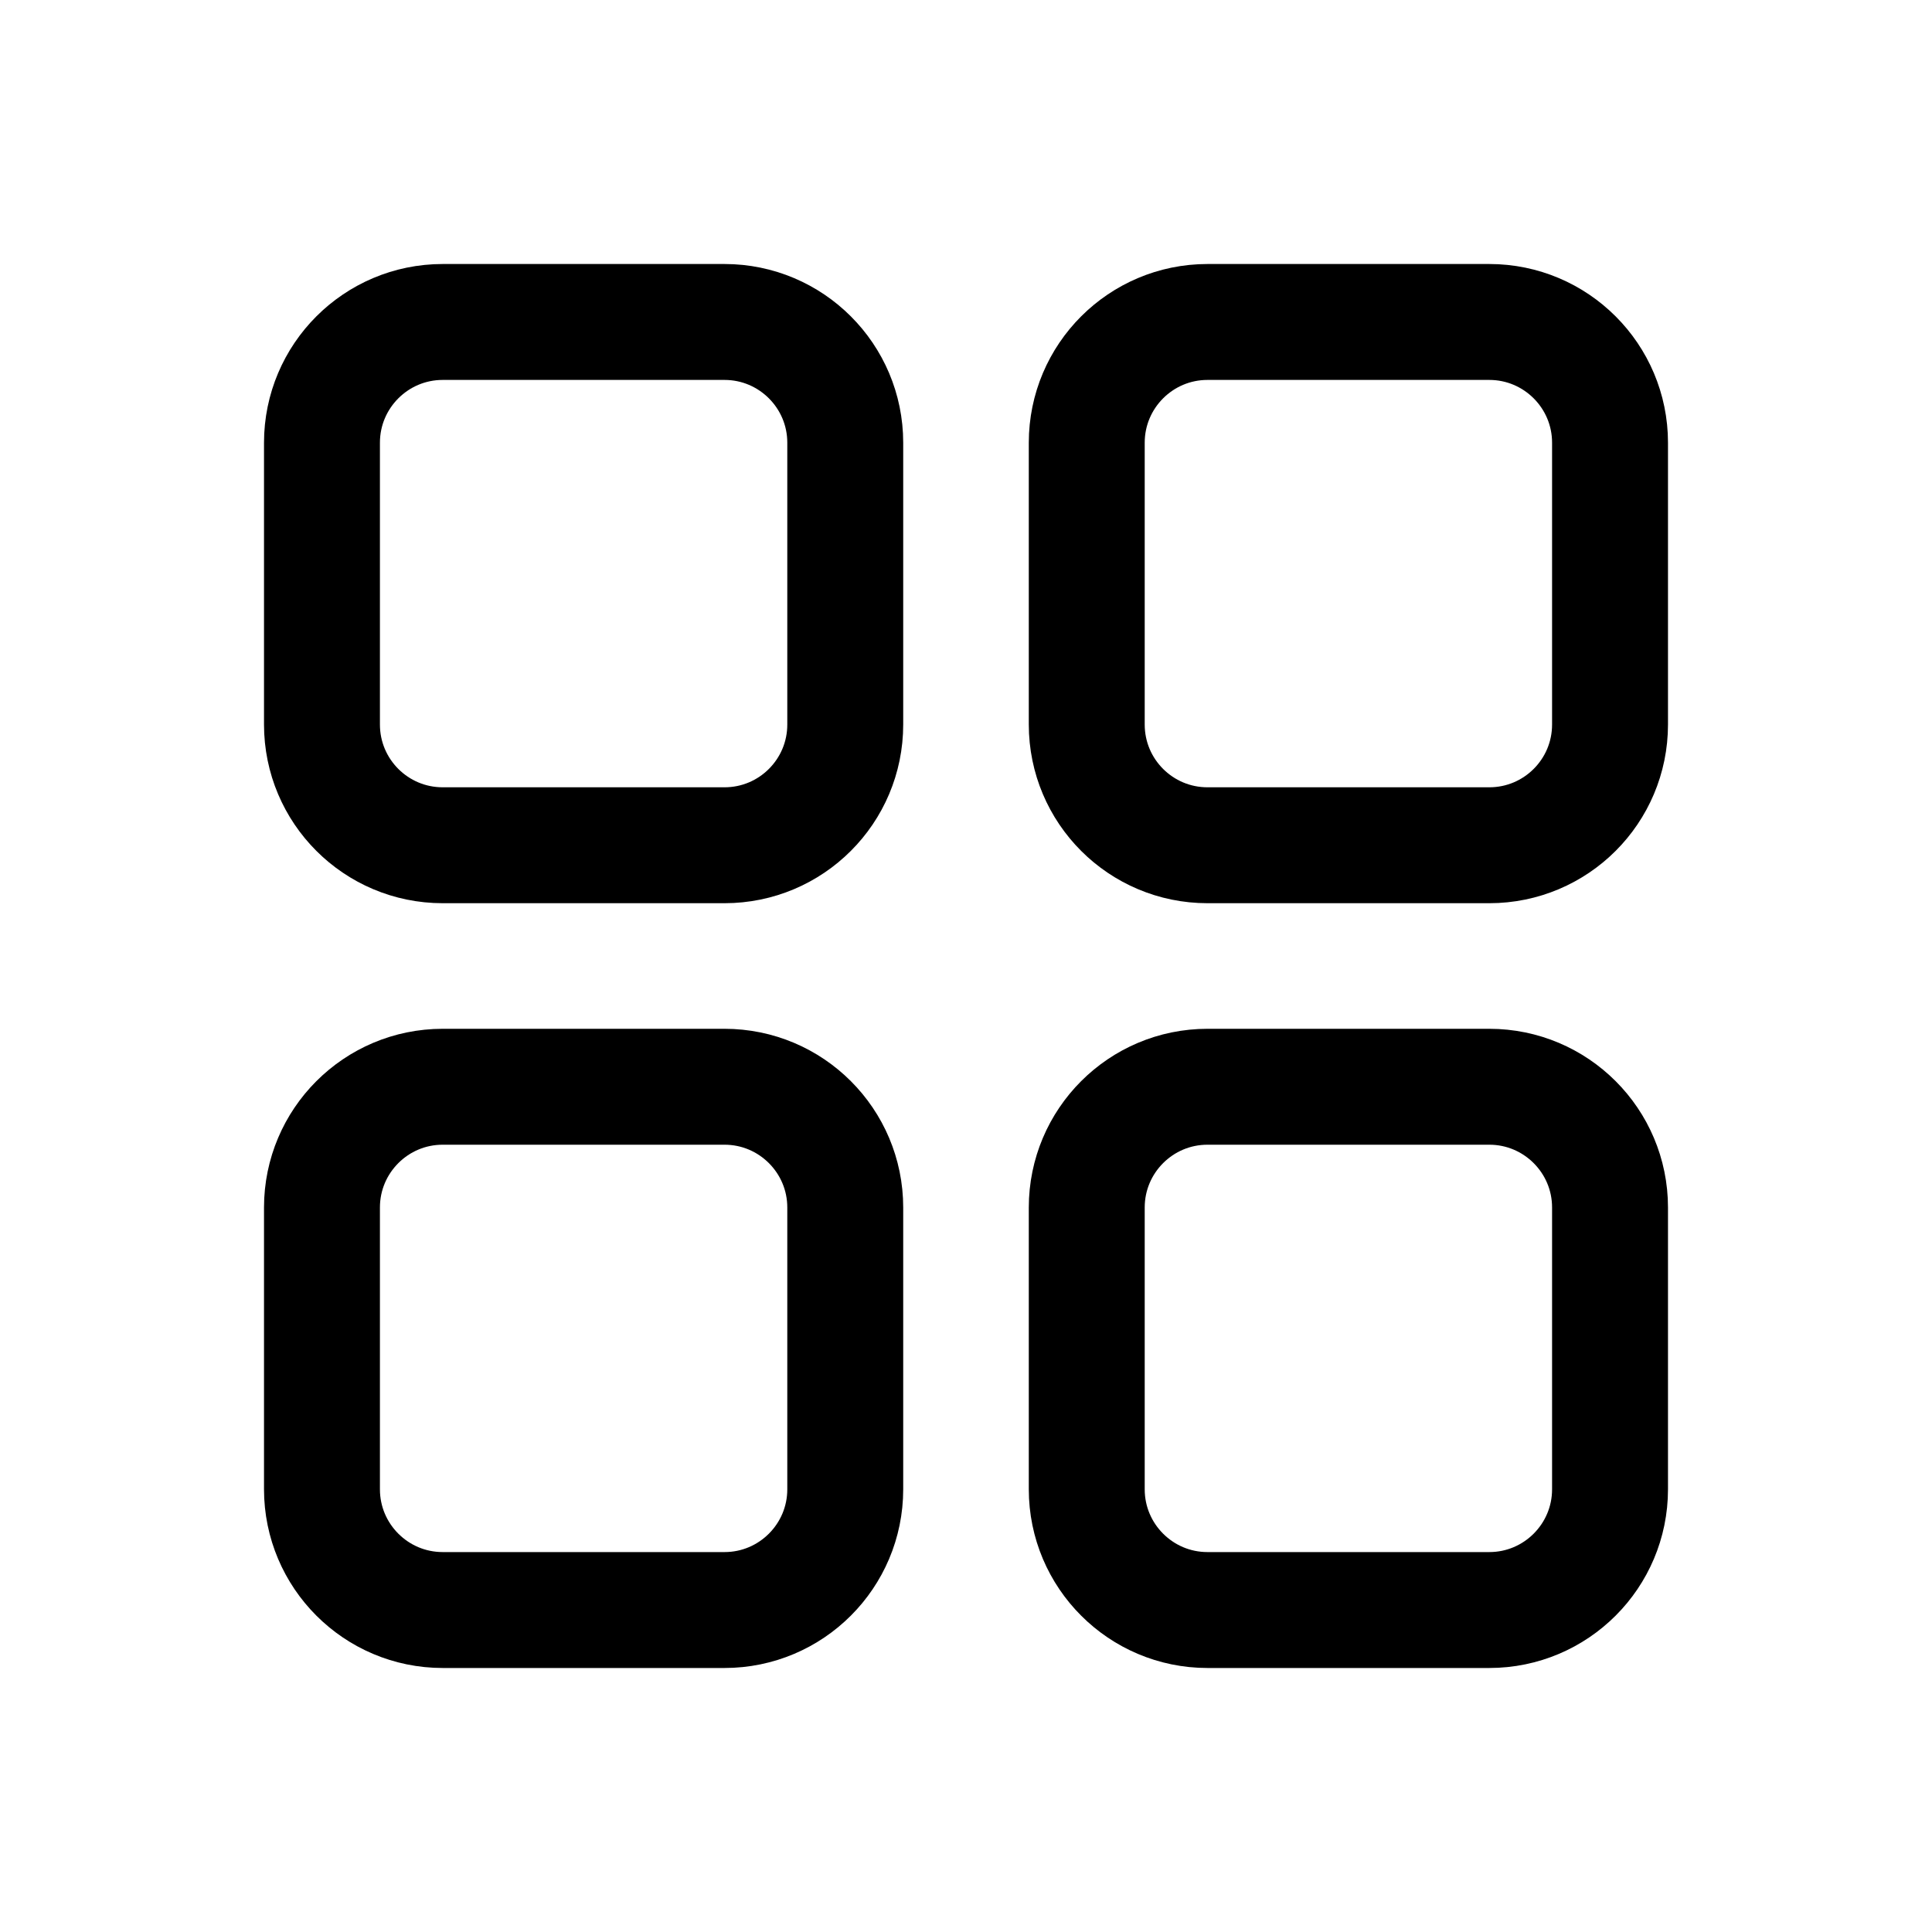
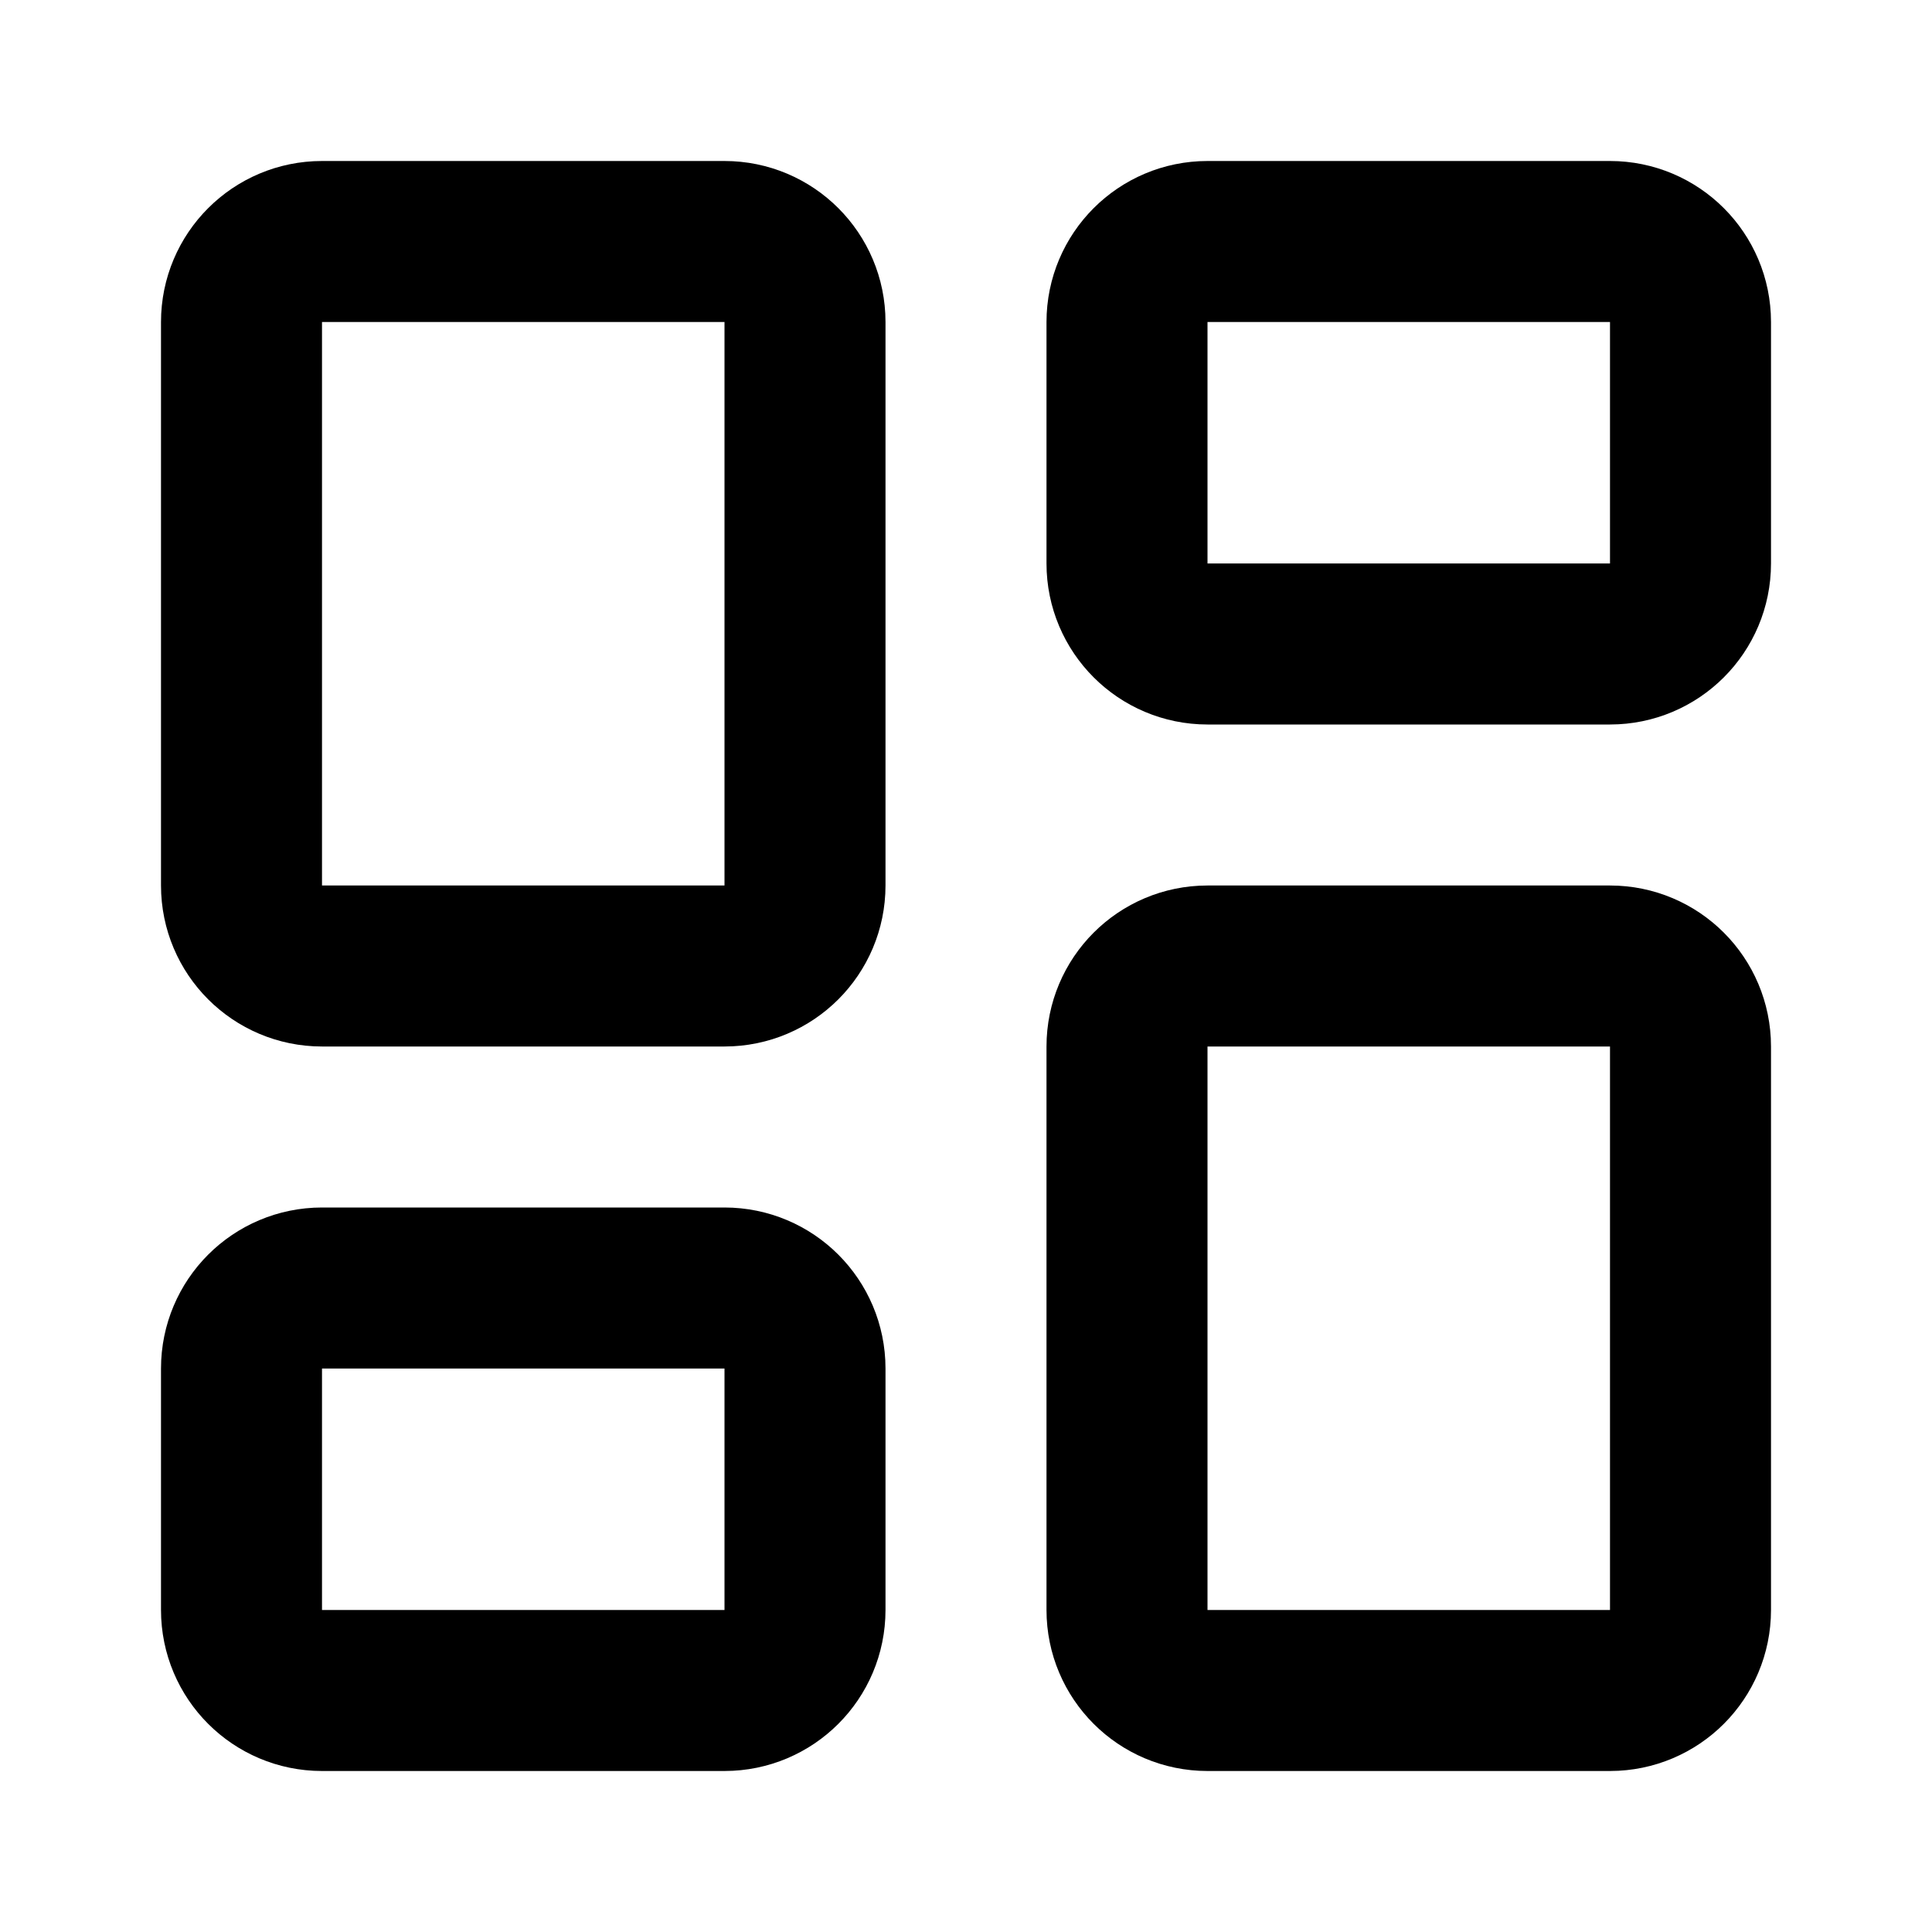
- <svg xmlns="http://www.w3.org/2000/svg" width="20" height="20" viewBox="0 0 20 20" fill="none">
-   <path d="M3.333 4.583C3.333 3.893 3.893 3.333 4.583 3.333H7.5C8.19 3.333 8.75 3.893 8.75 4.583V7.5C8.75 8.191 8.19 8.75 7.5 8.75H4.583C3.893 8.75 3.333 8.191 3.333 7.5V4.583Z" stroke="currentColor" stroke-width="1.2" stroke-linecap="round" stroke-linejoin="round" />
-   <path d="M3.333 12.5C3.333 11.81 3.893 11.25 4.583 11.25H7.5C8.19 11.25 8.75 11.81 8.75 12.5V15.417C8.75 16.107 8.19 16.667 7.5 16.667H4.583C3.893 16.667 3.333 16.107 3.333 15.417V12.5Z" stroke="currentColor" stroke-width="1.2" stroke-linecap="round" stroke-linejoin="round" />
-   <path d="M11.25 4.583C11.25 3.893 11.81 3.333 12.5 3.333H15.417C16.107 3.333 16.667 3.893 16.667 4.583V7.5C16.667 8.191 16.107 8.75 15.417 8.75H12.5C11.81 8.75 11.25 8.191 11.25 7.5V4.583Z" stroke="currentColor" stroke-width="1.2" stroke-linecap="round" stroke-linejoin="round" />
-   <path d="M11.25 12.5C11.25 11.81 11.81 11.25 12.5 11.25H15.417C16.107 11.25 16.667 11.81 16.667 12.5V15.417C16.667 16.107 16.107 16.667 15.417 16.667H12.5C11.81 16.667 11.25 16.107 11.25 15.417V12.5Z" stroke="currentColor" stroke-width="1.2" stroke-linecap="round" stroke-linejoin="round" />
+ <svg xmlns="http://www.w3.org/2000/svg" width="24" height="24" viewBox="0 0 24 24" fill="none" stroke="currentColor" stroke-width="2" stroke-linecap="round" stroke-linejoin="round" class="lucide lucide-layout-dashboard-icon lucide-layout-dashboard">
+   <rect width="7" height="9" x="3" y="3" rx="1" />
+   <rect width="7" height="5" x="14" y="3" rx="1" />
+   <rect width="7" height="9" x="14" y="12" rx="1" />
+   <rect width="7" height="5" x="3" y="16" rx="1" />
</svg>
